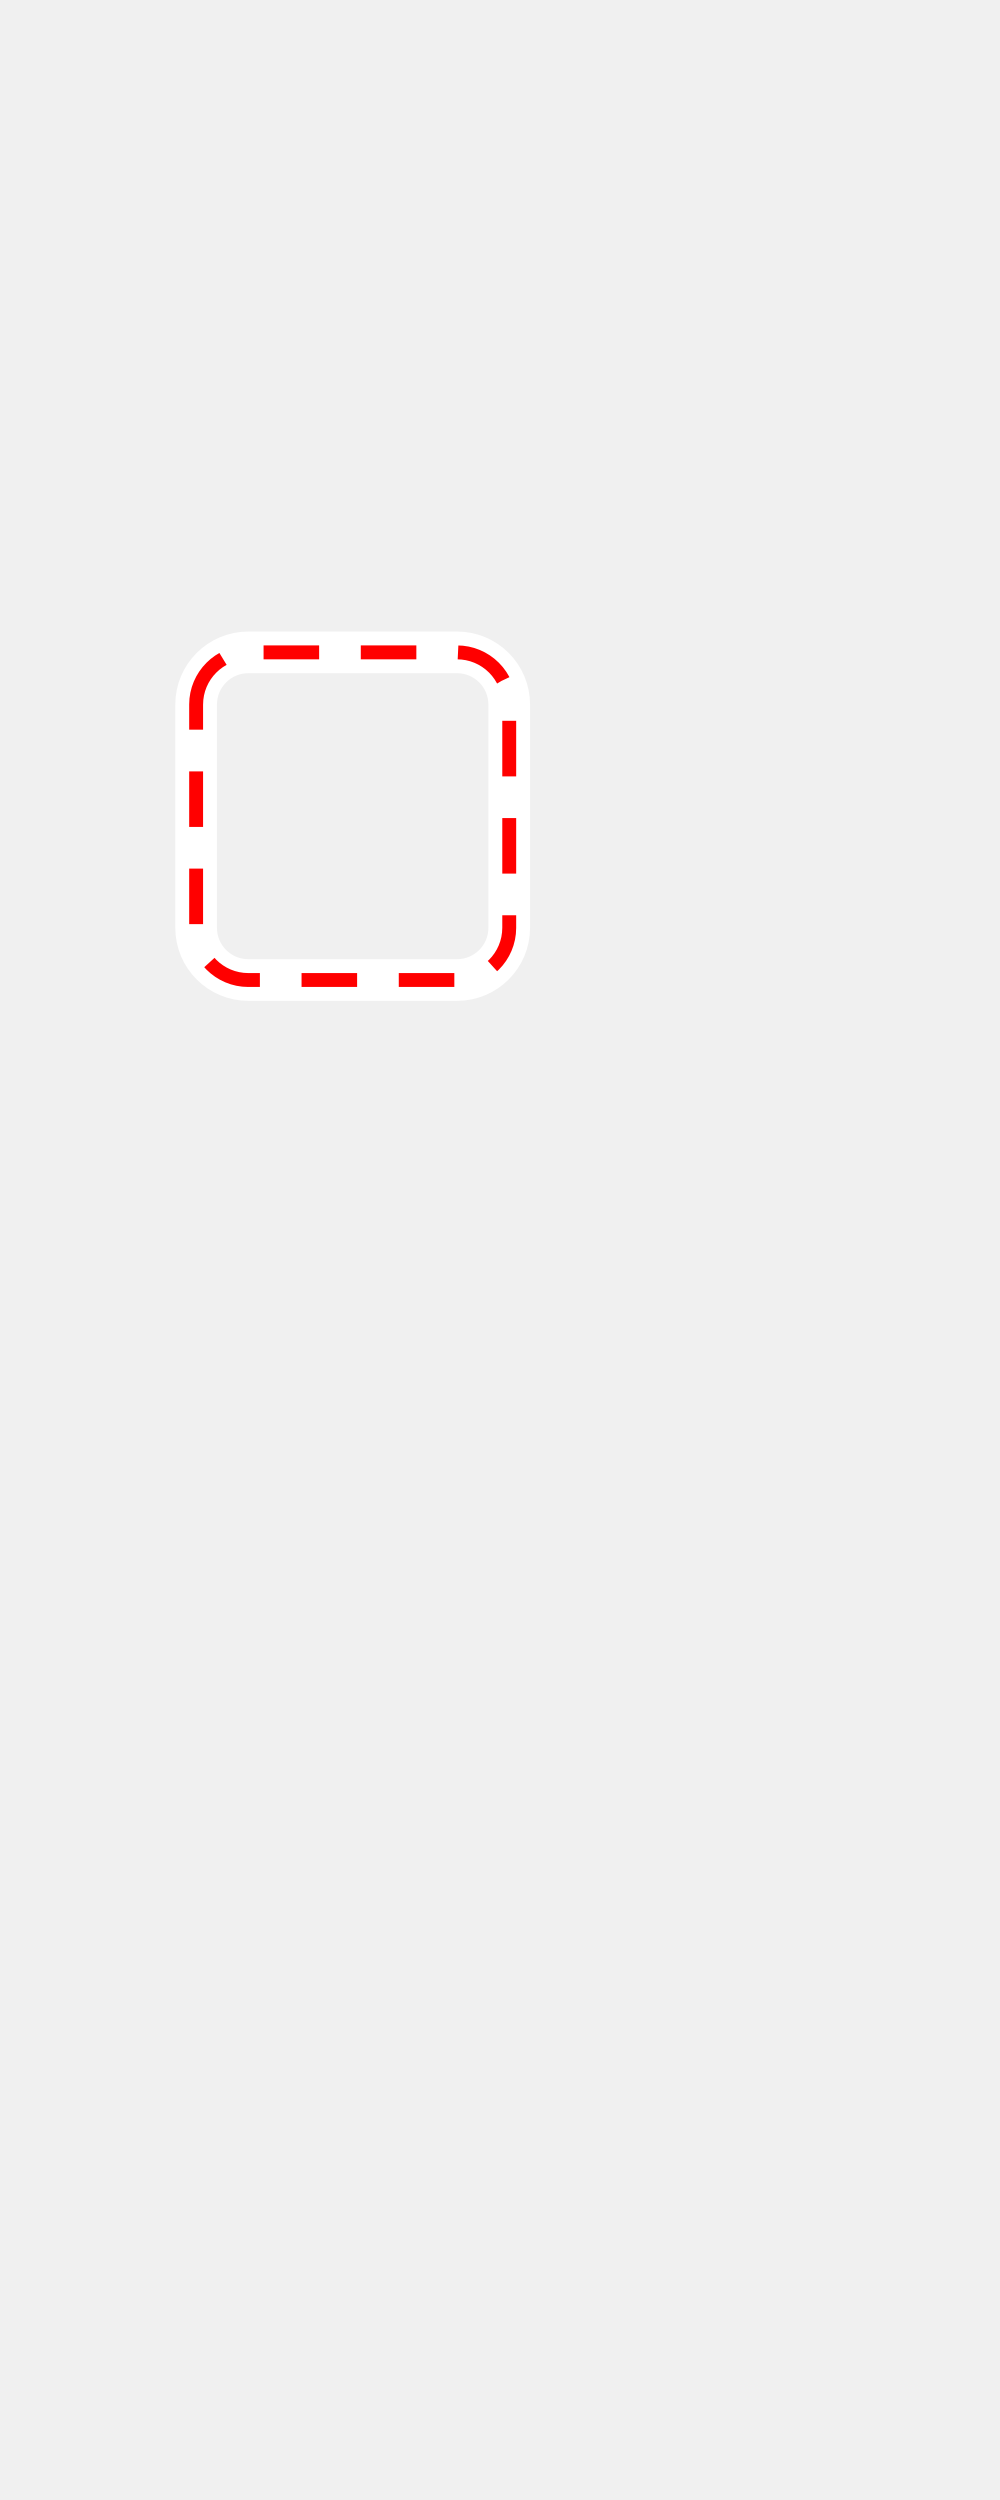
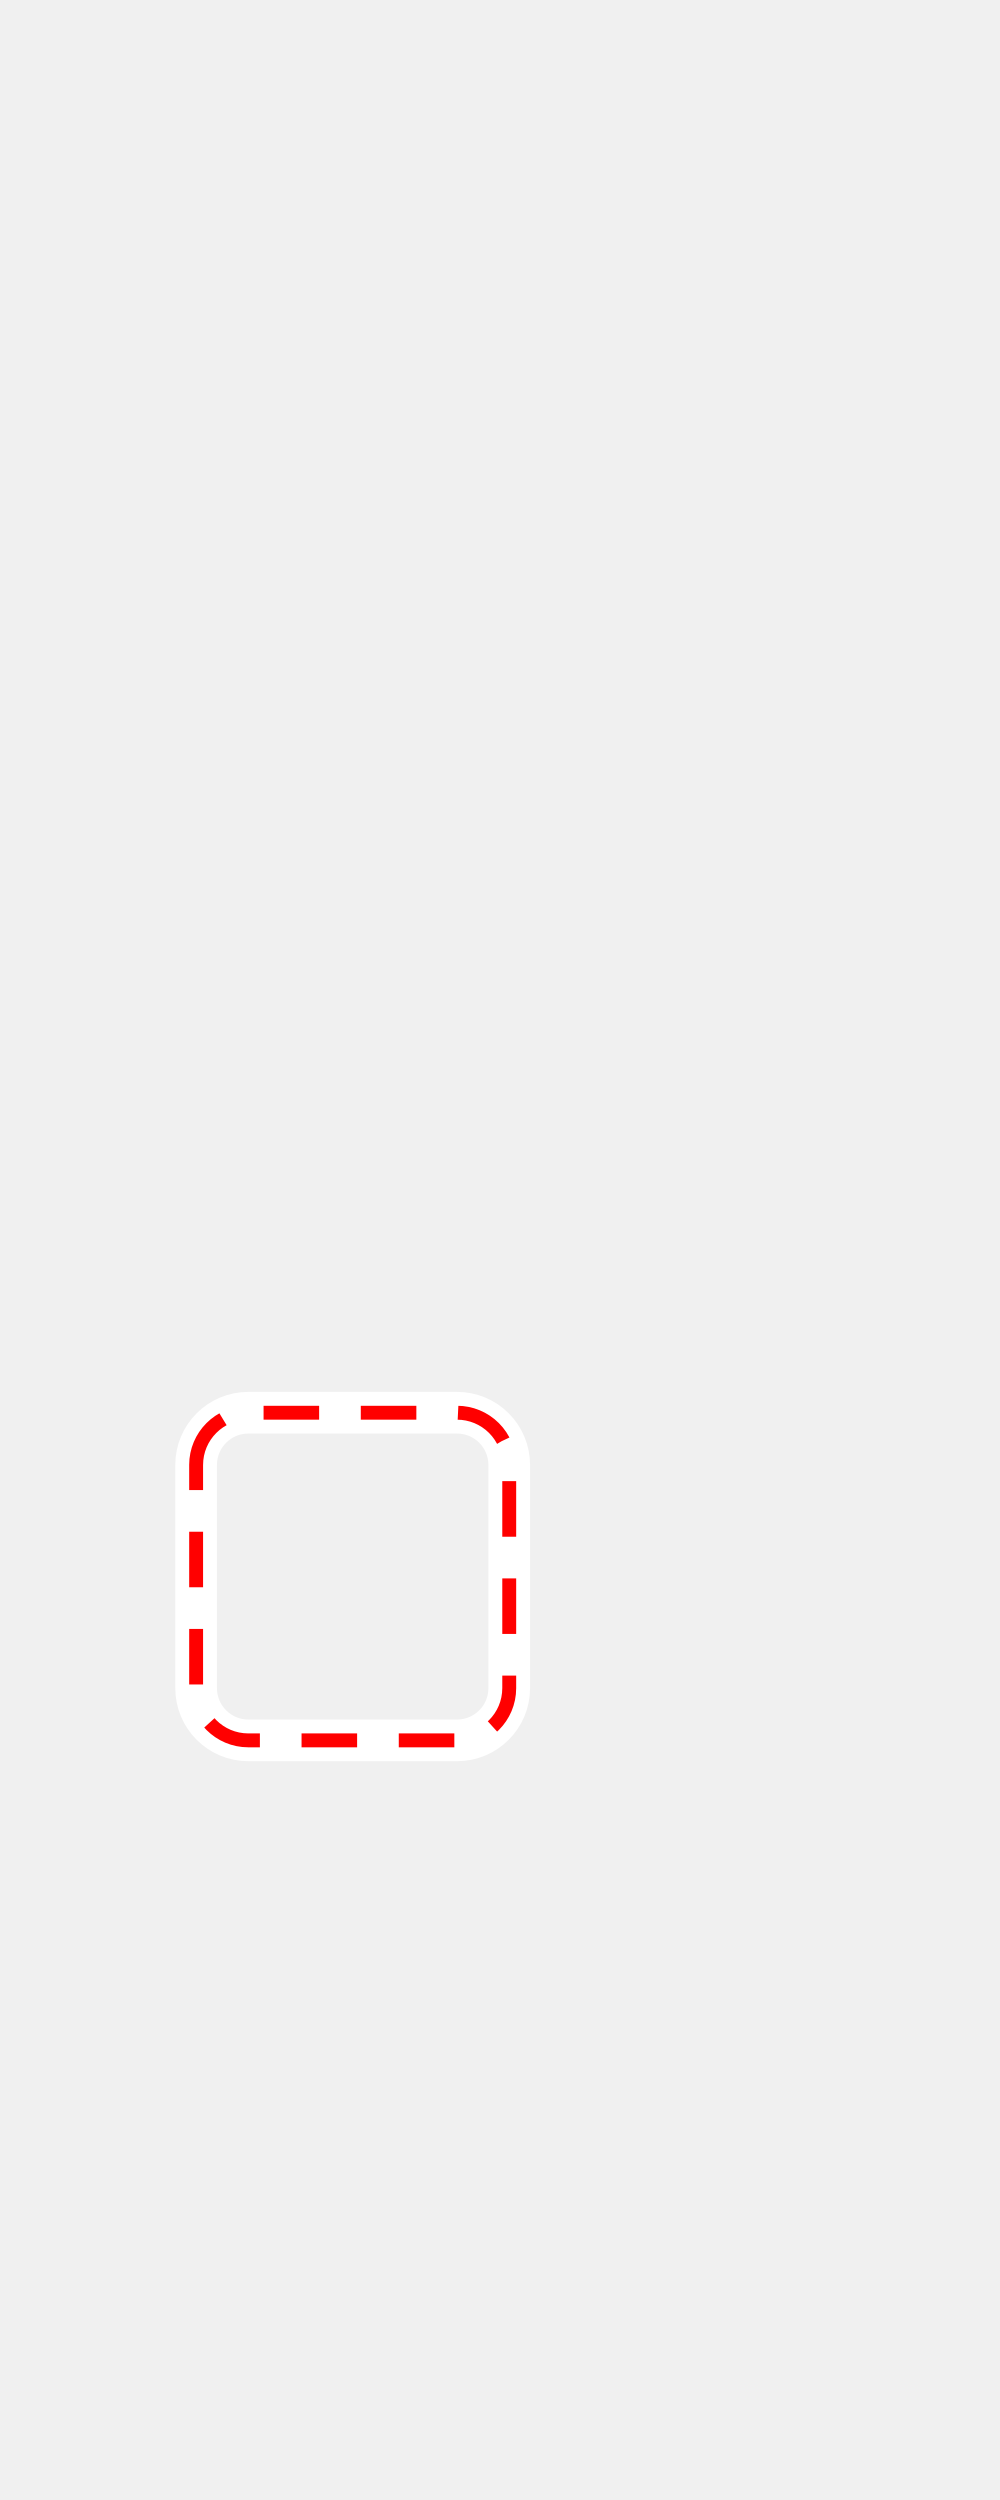
<svg xmlns="http://www.w3.org/2000/svg" version="1.1" viewBox="0.0 0.0 288.0 720.0" fill="none" stroke="none" stroke-linecap="square" stroke-miterlimit="10">
  <clipPath id="p.0">
    <path d="m0 0l288.0 0l0 720.0l-288.0 0l0 -720.0z" clip-rule="nonzero" />
  </clipPath>
  <g clip-path="url(#p.0)">
    <path fill="#000000" fill-opacity="0.0" d="m0 0l288.0 0l0 720.0l-288.0 0z" fill-rule="evenodd" />
-     <path fill="#000000" fill-opacity="0.0" d="m56.484 202.913l0 0c0 -8.3 6.729 -15.029 15.029 -15.029l60.115 0l0 0c3.986 0 7.809 1.583 10.627 4.402c2.819 2.819 4.402 6.641 4.402 10.627l0 64.304c0 8.3 -6.729 15.029 -15.029 15.029l-60.115 0l0 0c-8.3 0 -15.029 -6.729 -15.029 -15.029z" fill-rule="evenodd" />
-     <path stroke="#ffffff" stroke-width="12.0" stroke-linejoin="round" stroke-linecap="butt" d="m56.484 202.913l0 0c0 -8.3 6.729 -15.029 15.029 -15.029l60.115 0l0 0c3.986 0 7.809 1.583 10.627 4.402c2.819 2.819 4.402 6.641 4.402 10.627l0 64.304c0 8.3 -6.729 15.029 -15.029 15.029l-60.115 0l0 0c-8.3 0 -15.029 -6.729 -15.029 -15.029z" fill-rule="evenodd" />
-     <path fill="#000000" fill-opacity="0.0" d="m56.484 202.913l0 0c0 -8.3 6.729 -15.029 15.029 -15.029l60.115 0l0 0c3.986 0 7.809 1.583 10.627 4.402c2.819 2.819 4.402 6.641 4.402 10.627l0 64.304c0 8.3 -6.729 15.029 -15.029 15.029l-60.115 0l0 0c-8.3 0 -15.029 -6.729 -15.029 -15.029z" fill-rule="evenodd" />
-     <path stroke="#ff0000" stroke-width="4.0" stroke-linejoin="round" stroke-linecap="butt" stroke-dasharray="16.0,12.0" d="m56.484 202.913l0 0c0 -8.3 6.729 -15.029 15.029 -15.029l60.115 0l0 0c3.986 0 7.809 1.583 10.627 4.402c2.819 2.819 4.402 6.641 4.402 10.627l0 64.304c0 8.3 -6.729 15.029 -15.029 15.029l-60.115 0l0 0c-8.3 0 -15.029 -6.729 -15.029 -15.029z" fill-rule="evenodd" />
+     <path fill="#000000" fill-opacity="0.0" d="m56.484 421.893l0 0c0 -8.3 6.729 -15.029 15.029 -15.029l60.115 0l0 0c3.986 0 7.809 1.583 10.627 4.402c2.819 2.819 4.402 6.641 4.402 10.627l0 64.304c0 8.3 -6.729 15.029 -15.029 15.029l-60.115 0l0 0c-8.3 0 -15.029 -6.729 -15.029 -15.029z" fill-rule="evenodd" />
+     <path stroke="#ffffff" stroke-width="12.0" stroke-linejoin="round" stroke-linecap="butt" d="m56.484 421.893l0 0c0 -8.3 6.729 -15.029 15.029 -15.029l60.115 0l0 0c3.986 0 7.809 1.583 10.627 4.402c2.819 2.819 4.402 6.641 4.402 10.627l0 64.304c0 8.3 -6.729 15.029 -15.029 15.029l-60.115 0l0 0c-8.3 0 -15.029 -6.729 -15.029 -15.029z" fill-rule="evenodd" />
+     <path fill="#000000" fill-opacity="0.0" d="m56.484 421.893l0 0c0 -8.3 6.729 -15.029 15.029 -15.029l60.115 0l0 0c3.986 0 7.809 1.583 10.627 4.402c2.819 2.819 4.402 6.641 4.402 10.627l0 64.304c0 8.3 -6.729 15.029 -15.029 15.029l-60.115 0l0 0c-8.3 0 -15.029 -6.729 -15.029 -15.029z" fill-rule="evenodd" />
+     <path stroke="#ff0000" stroke-width="4.0" stroke-linejoin="round" stroke-linecap="butt" stroke-dasharray="16.0,12.0" d="m56.484 421.893l0 0c0 -8.3 6.729 -15.029 15.029 -15.029l60.115 0l0 0c3.986 0 7.809 1.583 10.627 4.402c2.819 2.819 4.402 6.641 4.402 10.627l0 64.304c0 8.3 -6.729 15.029 -15.029 15.029l-60.115 0l0 0c-8.3 0 -15.029 -6.729 -15.029 -15.029z" fill-rule="evenodd" />
  </g>
</svg>
